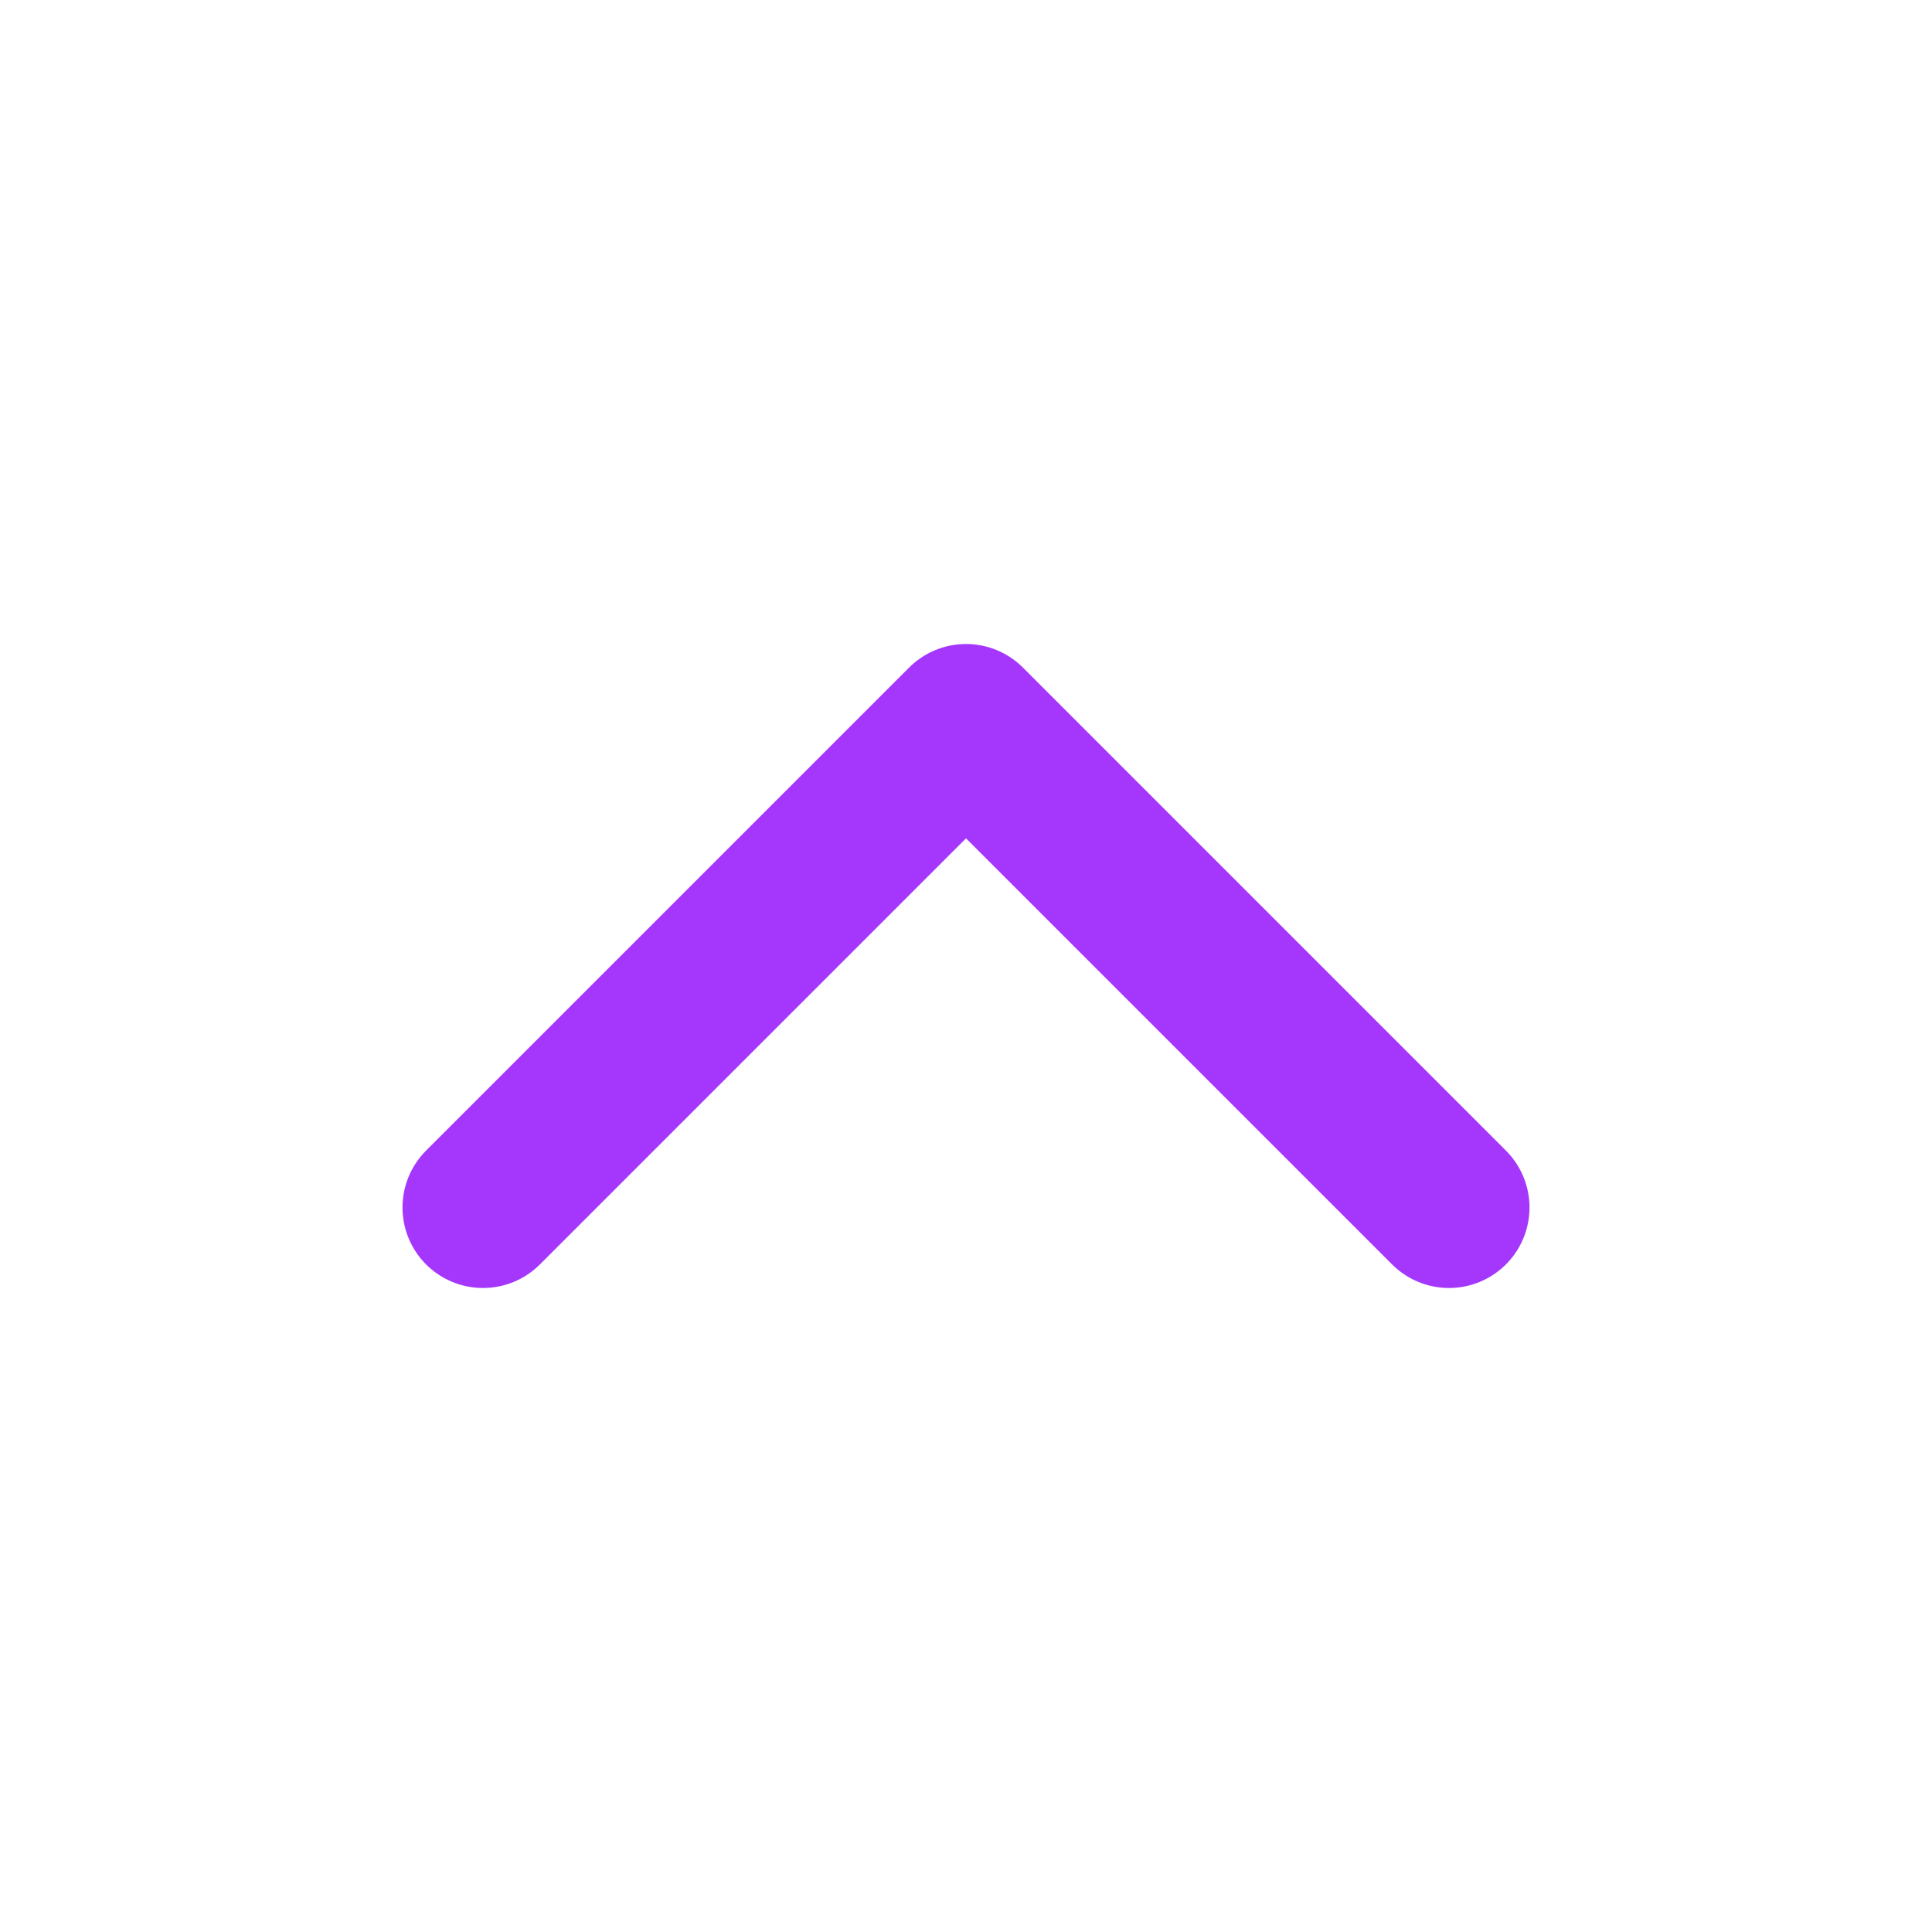
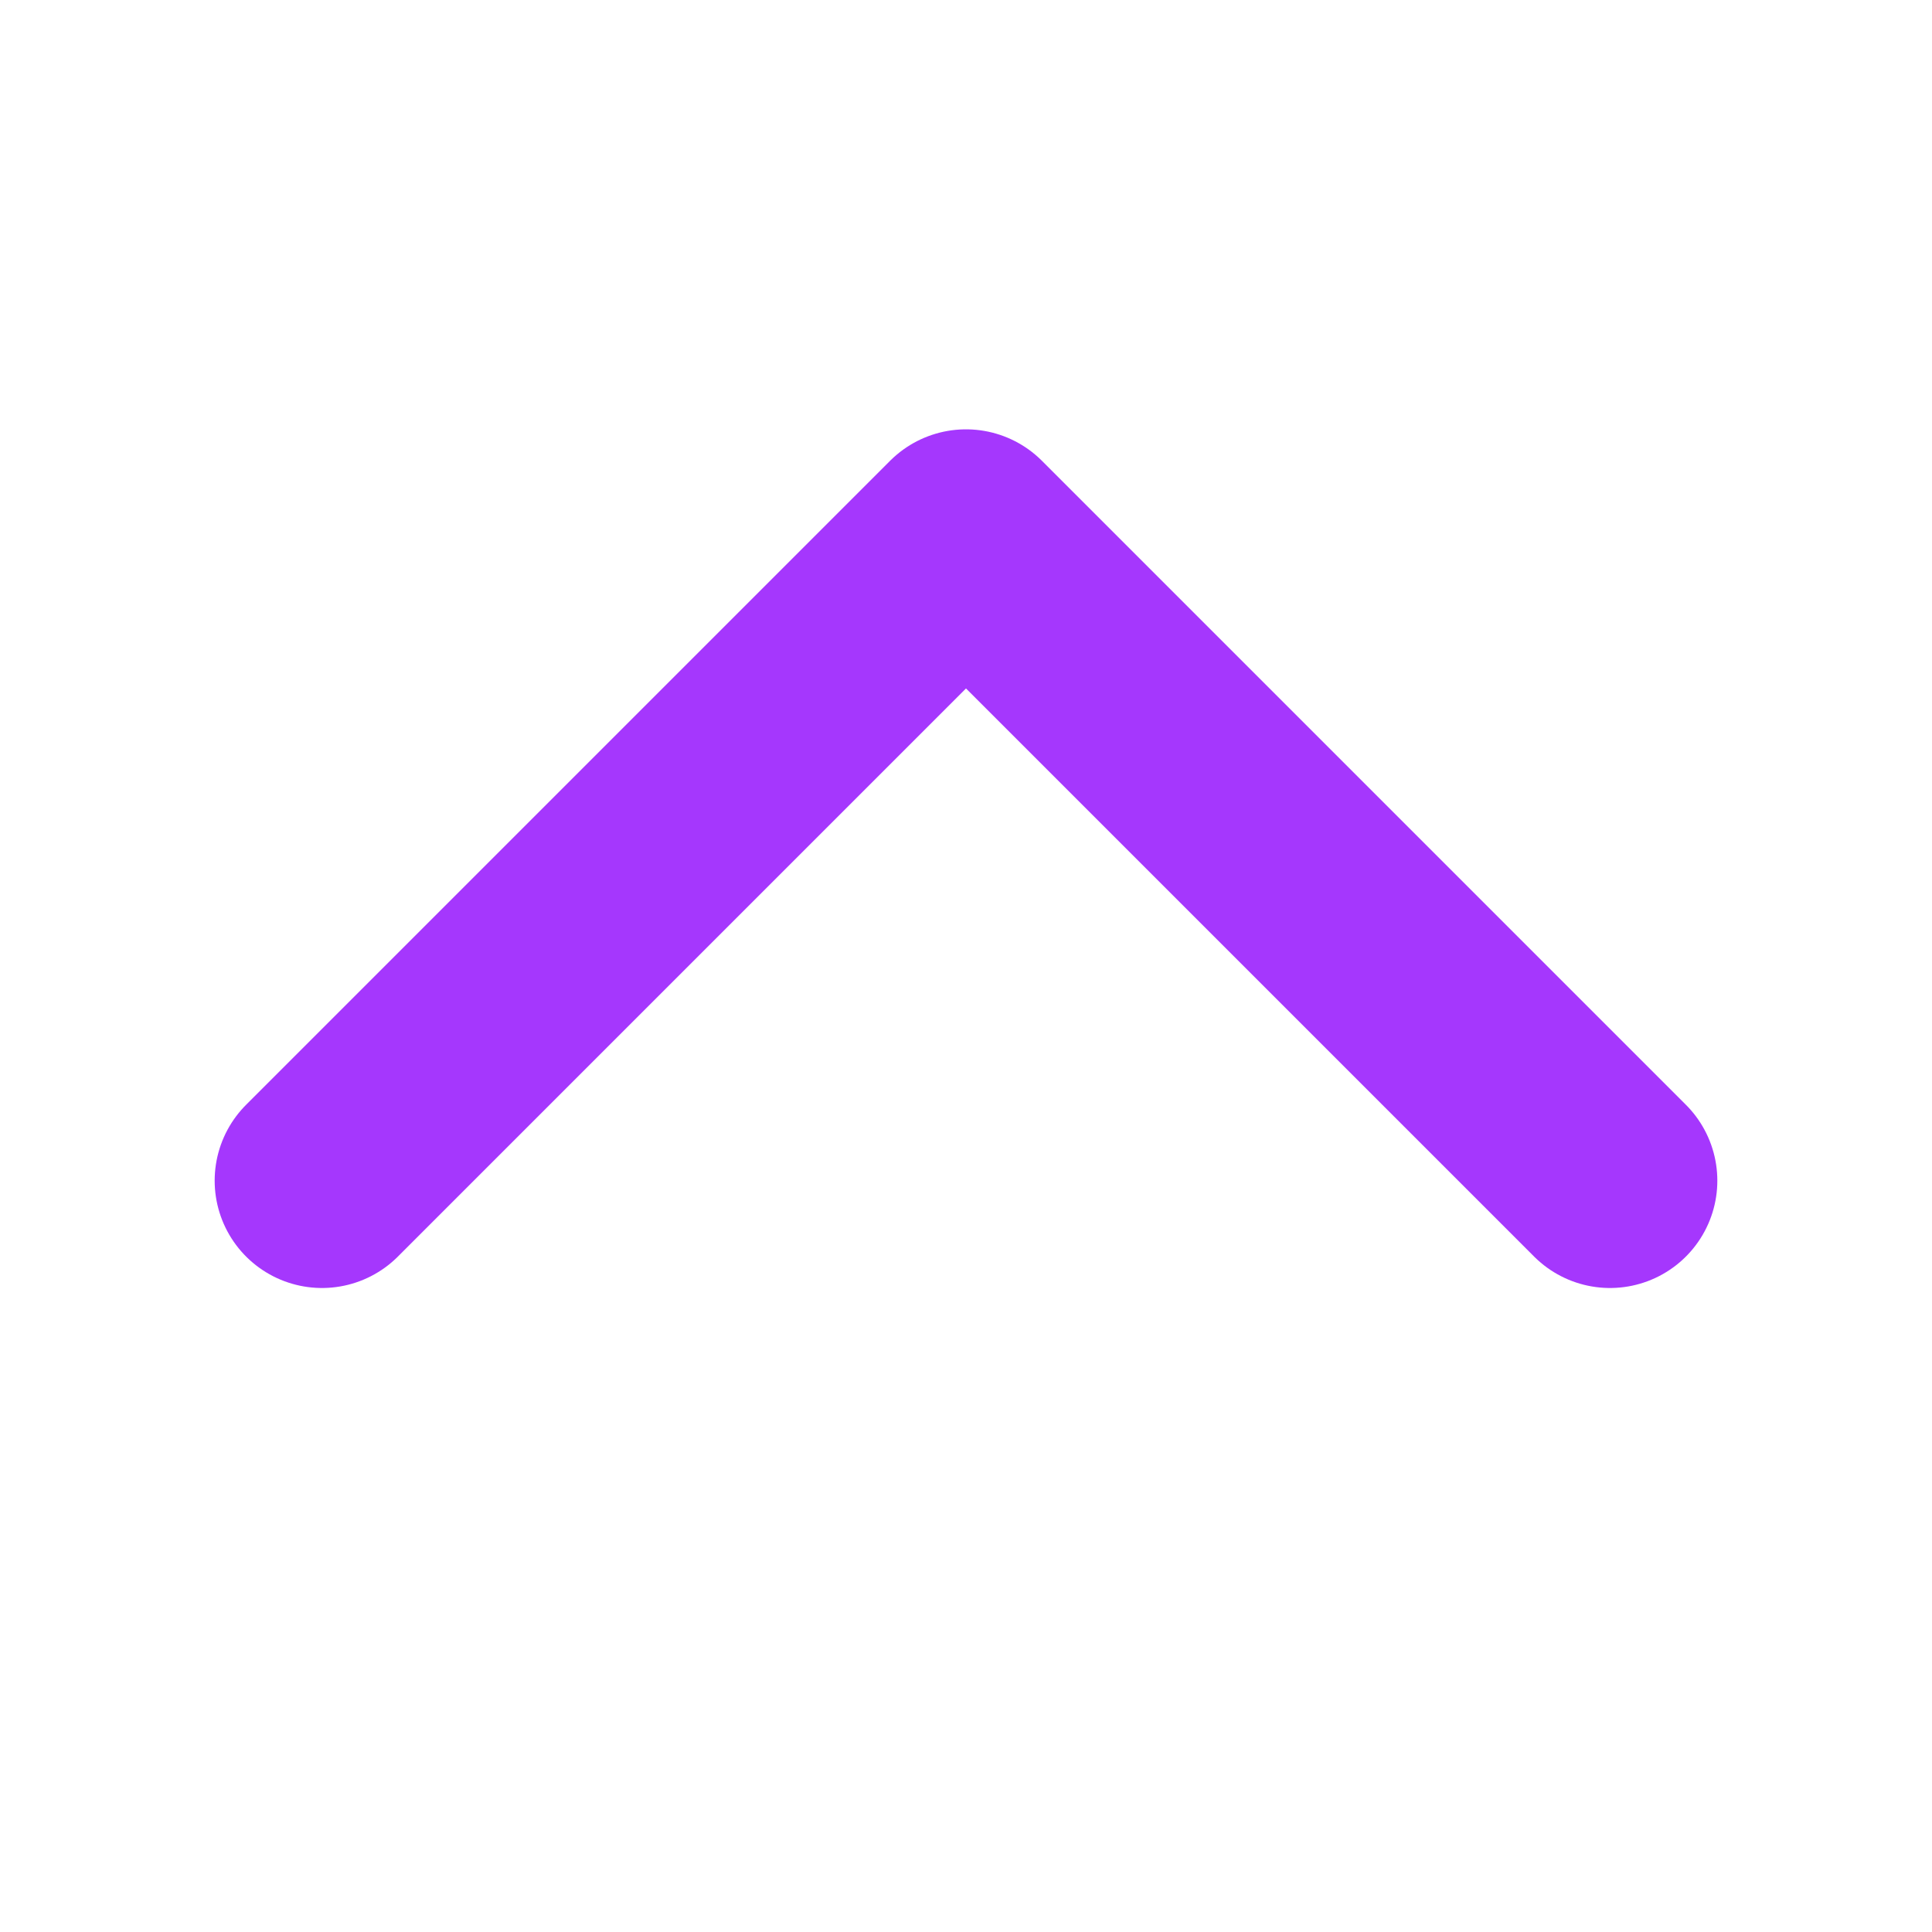
- <svg xmlns="http://www.w3.org/2000/svg" fill="none" height="24" stroke="#a537fd" stroke-linecap="round" stroke-linejoin="round" stroke-width="2" viewBox="0 0 24 24" width="24">
-   <path d="m18 15-6-6-6 6" />
+ <svg xmlns="http://www.w3.org/2000/svg" height="18" viewBox="0 0 18 18" width="18">
+   <g fill="none" fill-rule="evenodd">
+     <path d="m0 0h18v18h-18z" fill="none" />
+     <path d="m15 11-6-6-6 6" stroke="#a537fd" stroke-linecap="round" stroke-linejoin="round" stroke-width="2" />
+   </g>
</svg>
